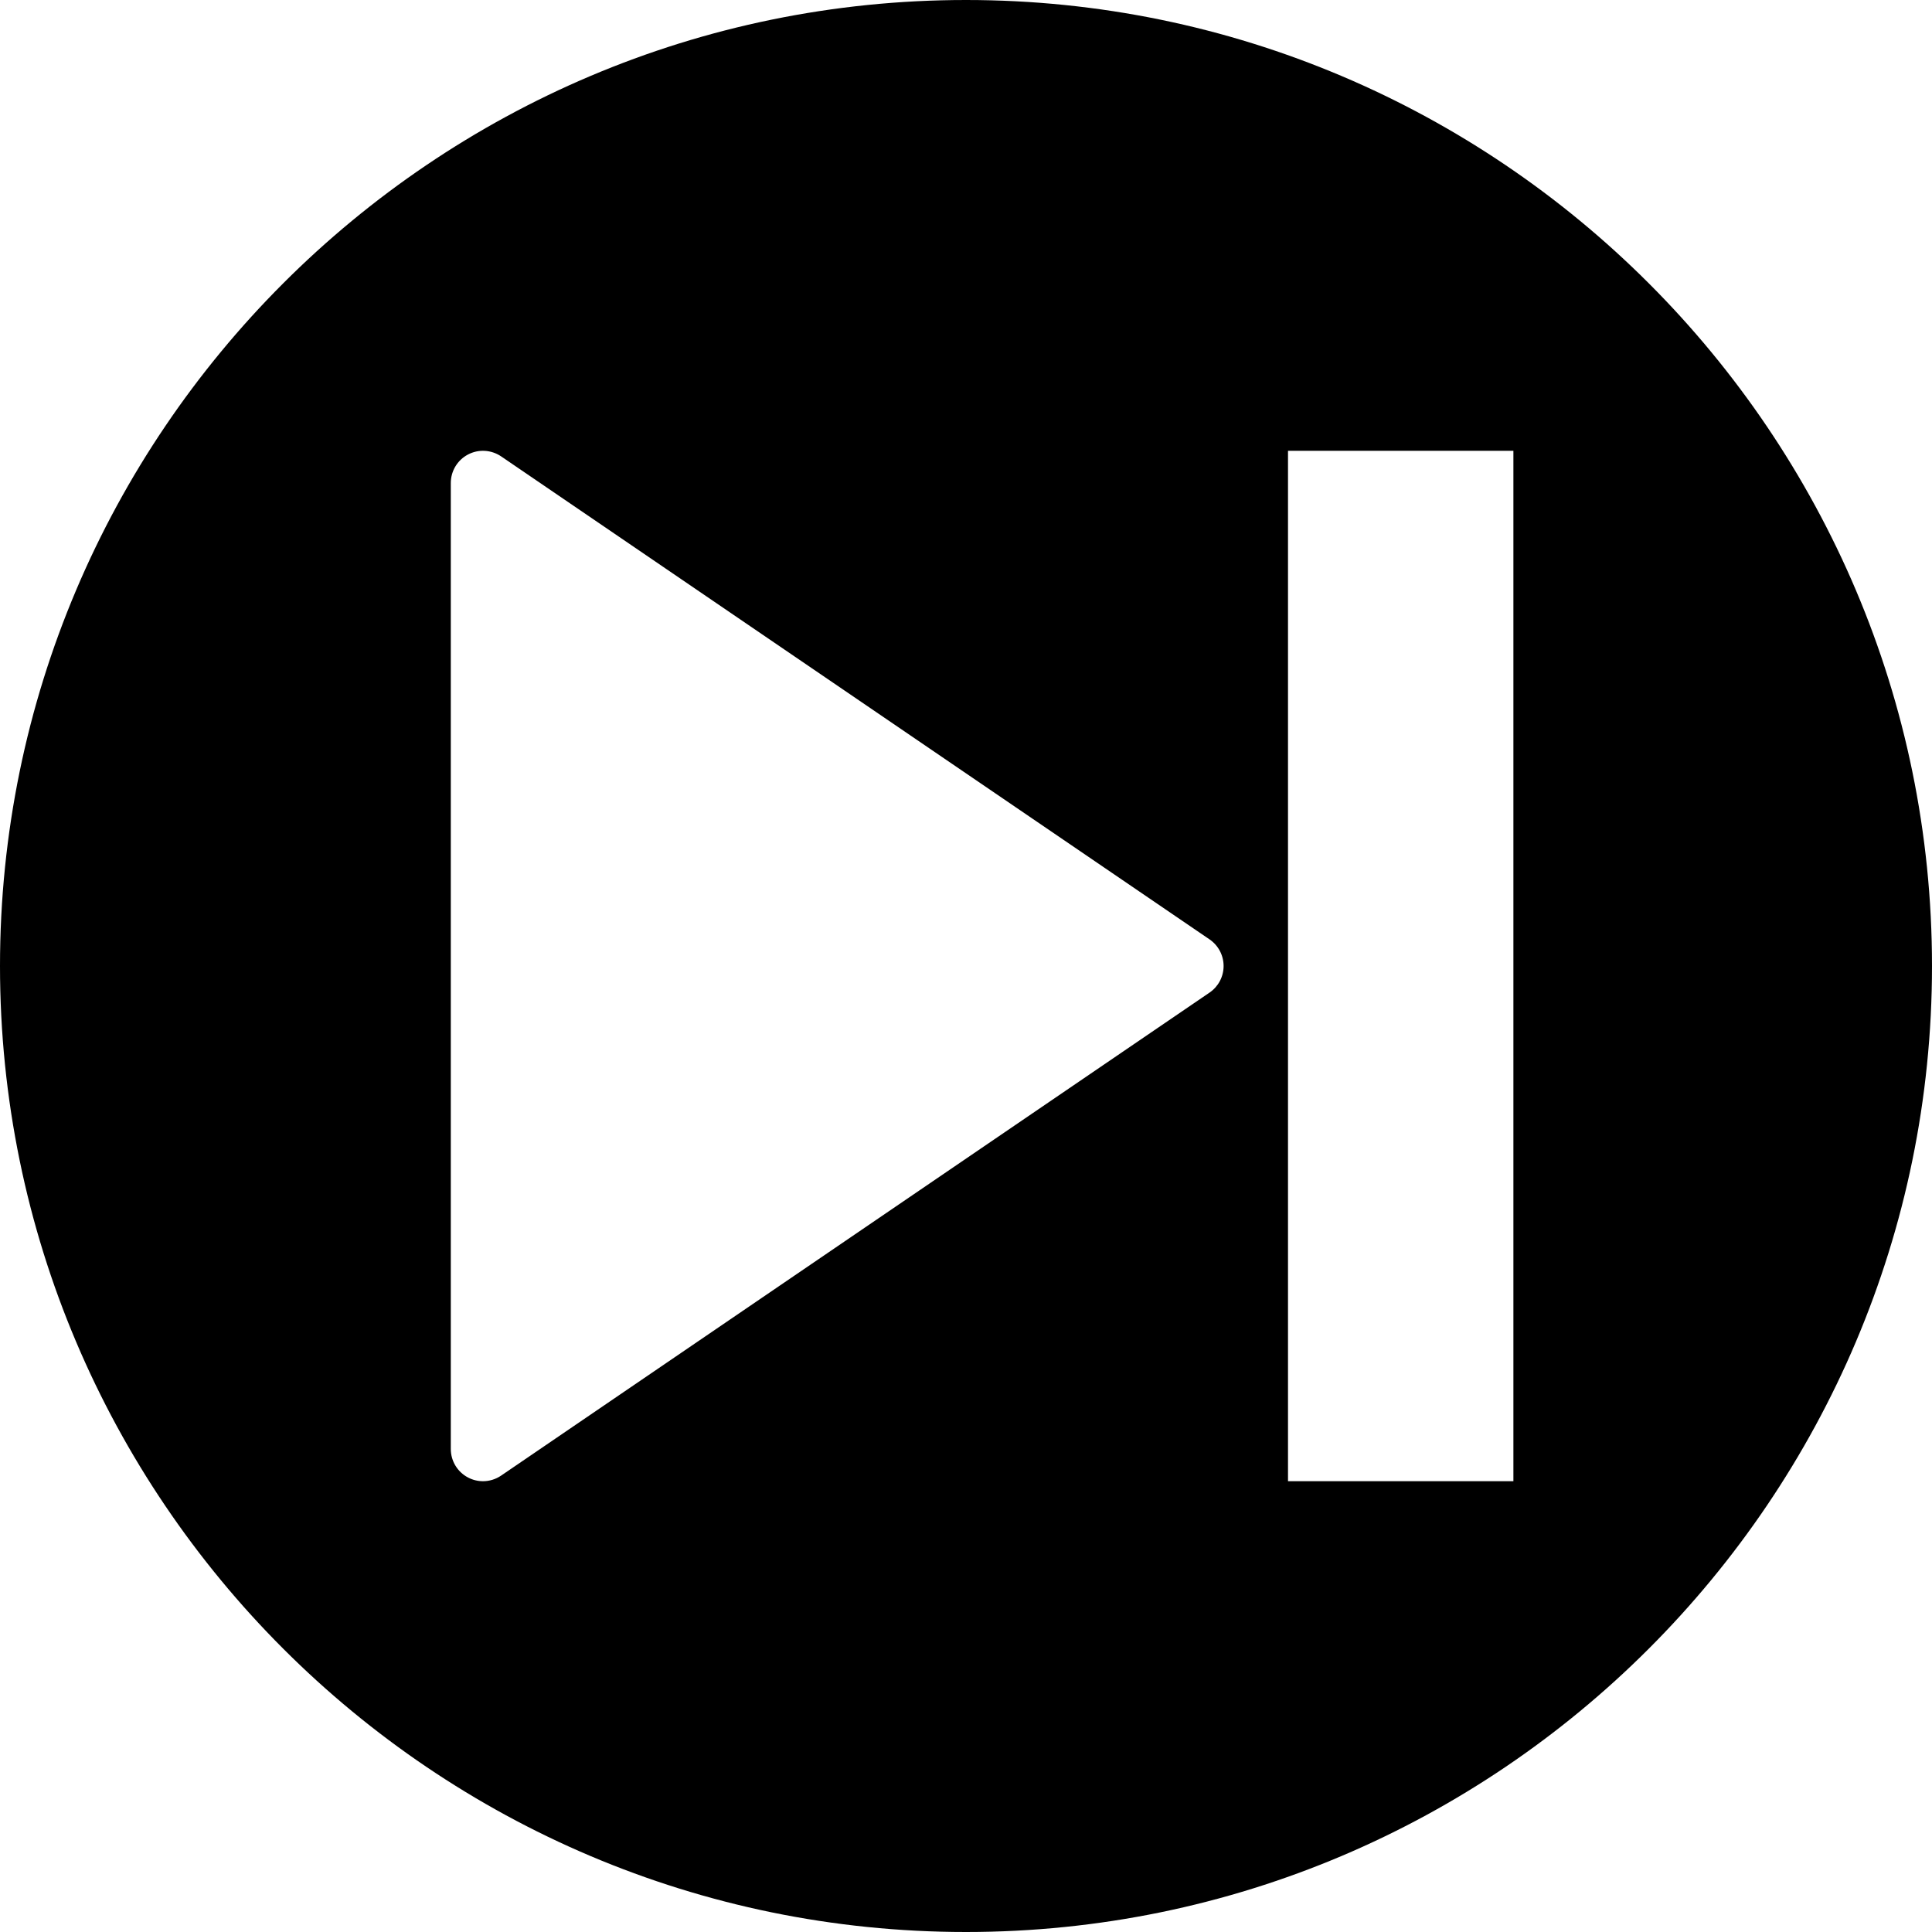
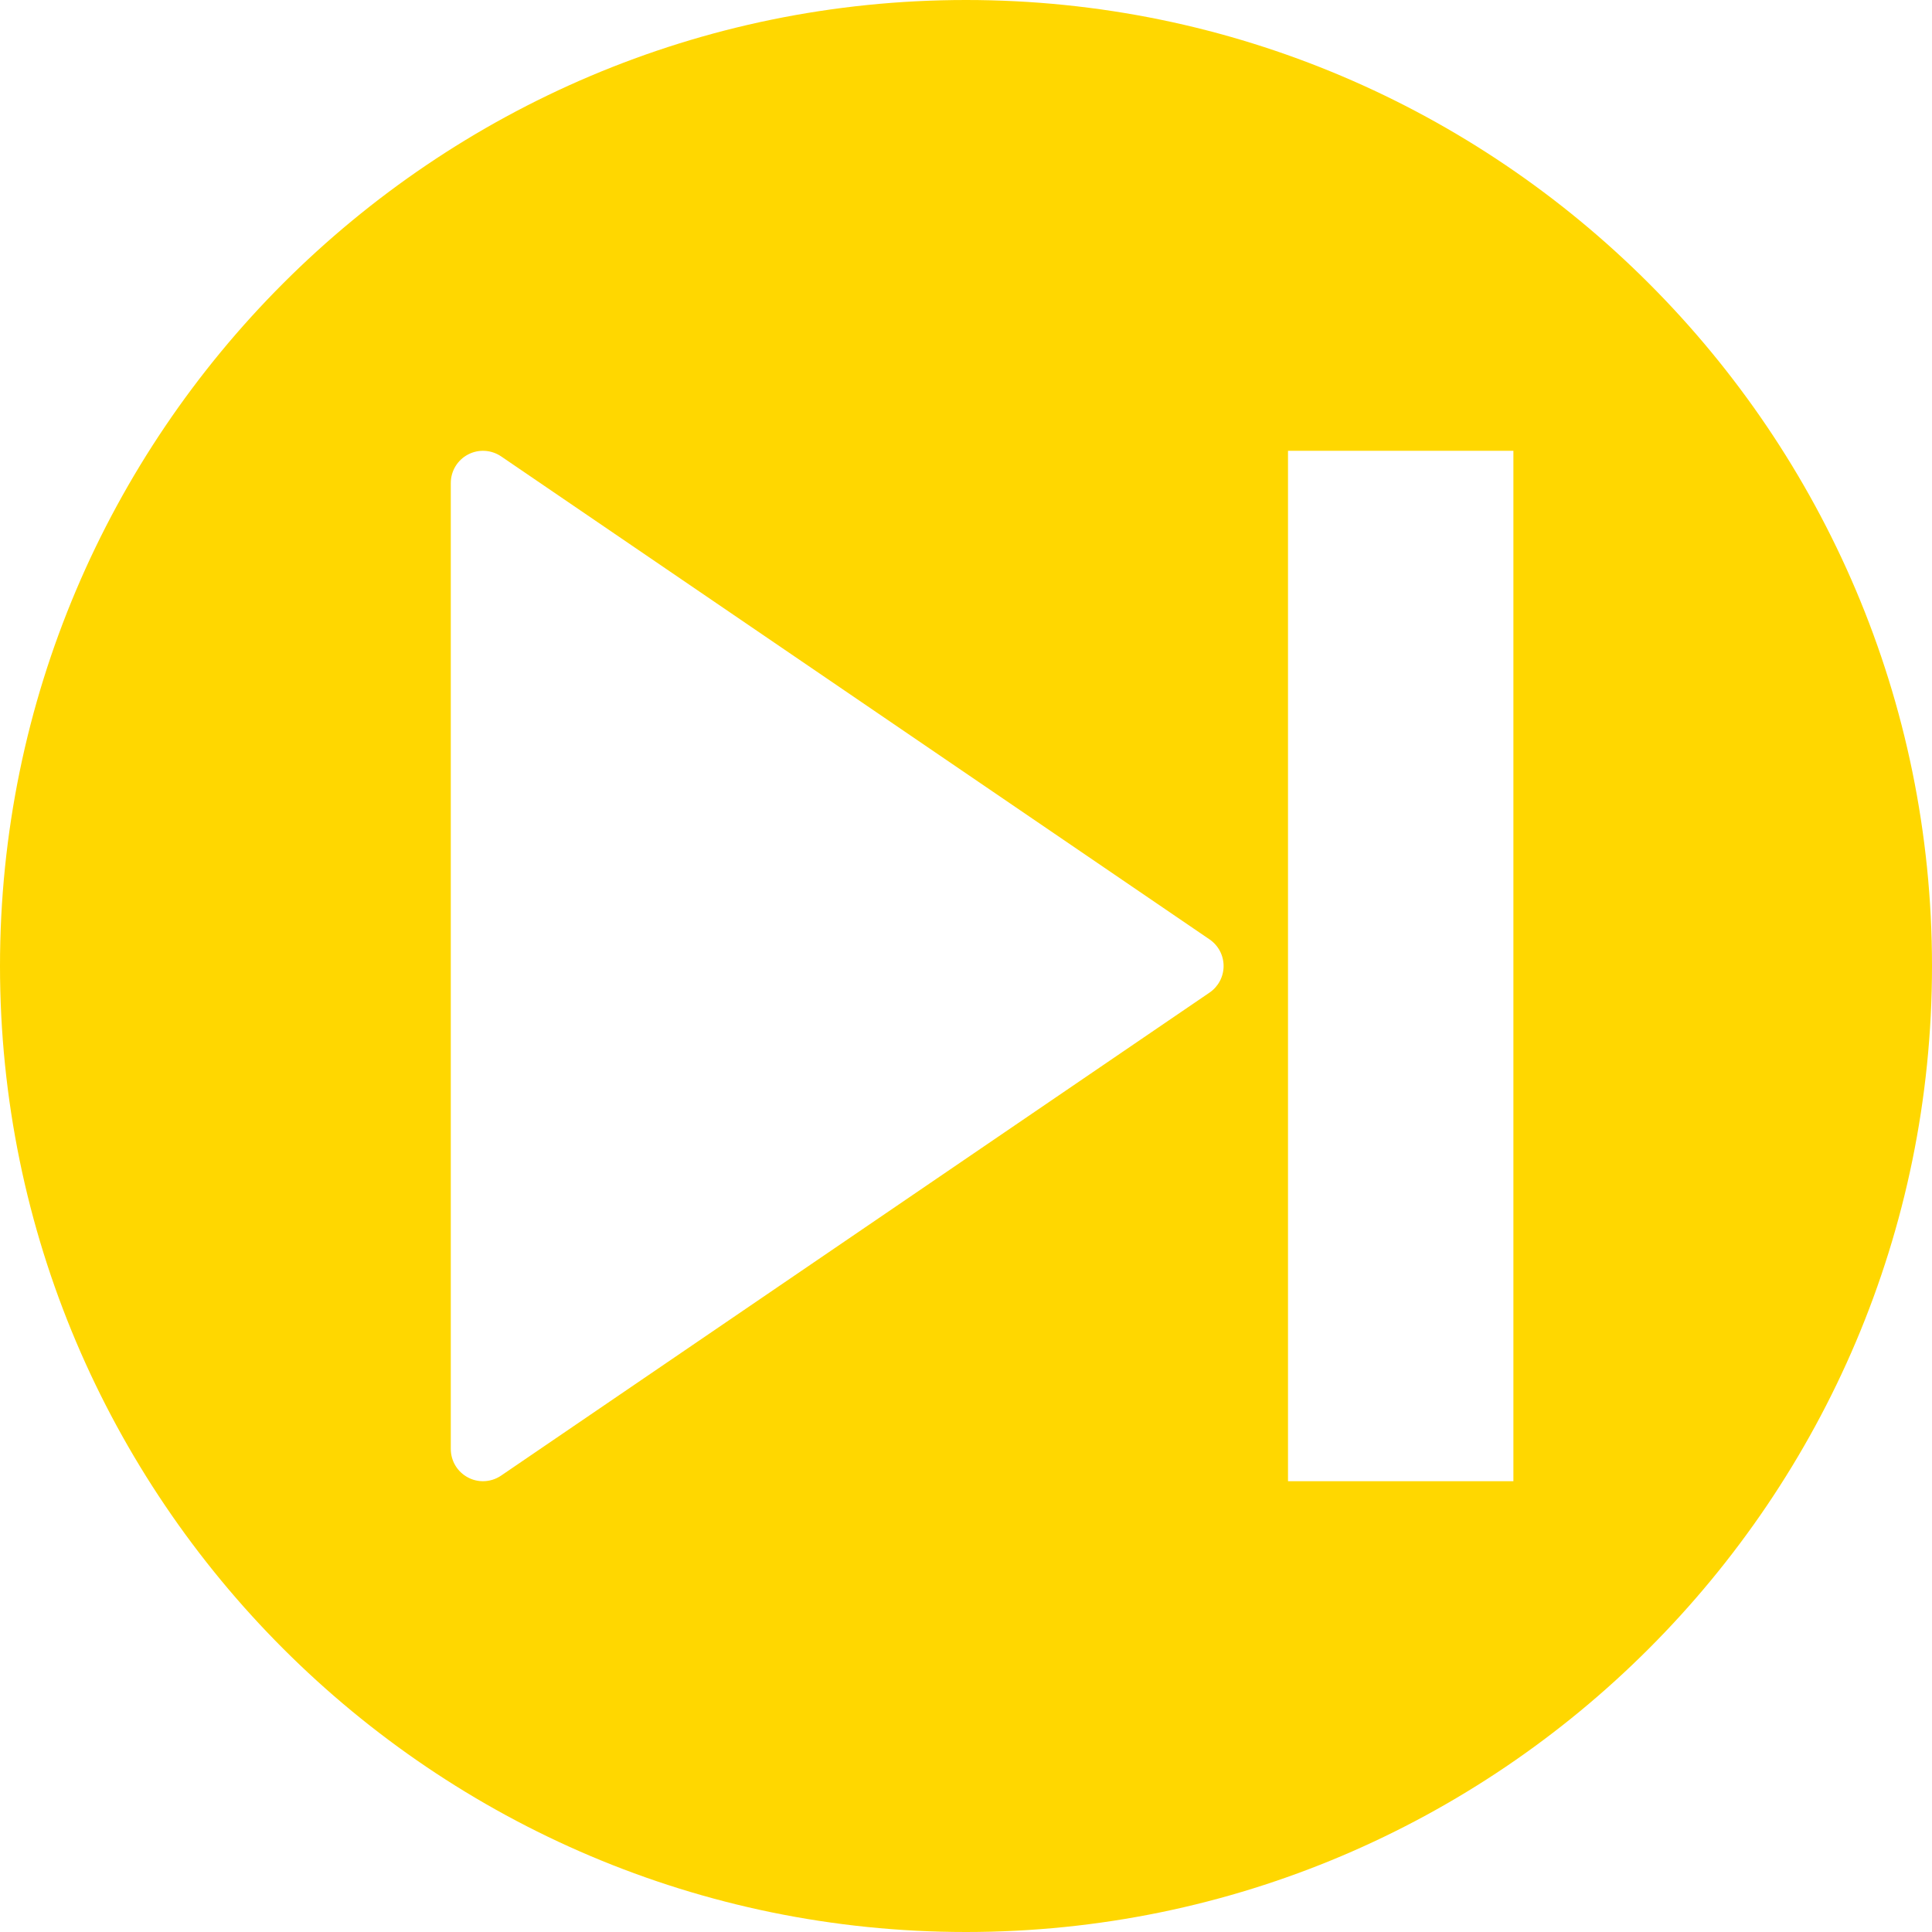
- <svg xmlns="http://www.w3.org/2000/svg" fill="#000000" height="800px" width="800px" version="1.1" id="Capa_1" viewBox="0 0 60 60" xml:space="preserve">
+ <svg xmlns="http://www.w3.org/2000/svg" fill="#FFD700" height="800px" width="800px" version="1.1" id="Capa_1" viewBox="0 0 60 60" xml:space="preserve">
  <path d="M30,0C13.458,0,0,13.458,0,30s13.458,30,30,30s30-13.458,30-30S46.542,0,30,0z M37.563,30.826l-22,15  C15.394,45.941,15.197,46,15,46c-0.16,0-0.321-0.038-0.467-0.116C14.205,45.711,14,45.371,14,45V15c0-0.371,0.205-0.711,0.533-0.884  c0.327-0.174,0.724-0.15,1.031,0.058l22,15C37.836,29.36,38,29.669,38,30S37.836,30.64,37.563,30.826z M47,46h-7V14h7V46z" />
</svg>
